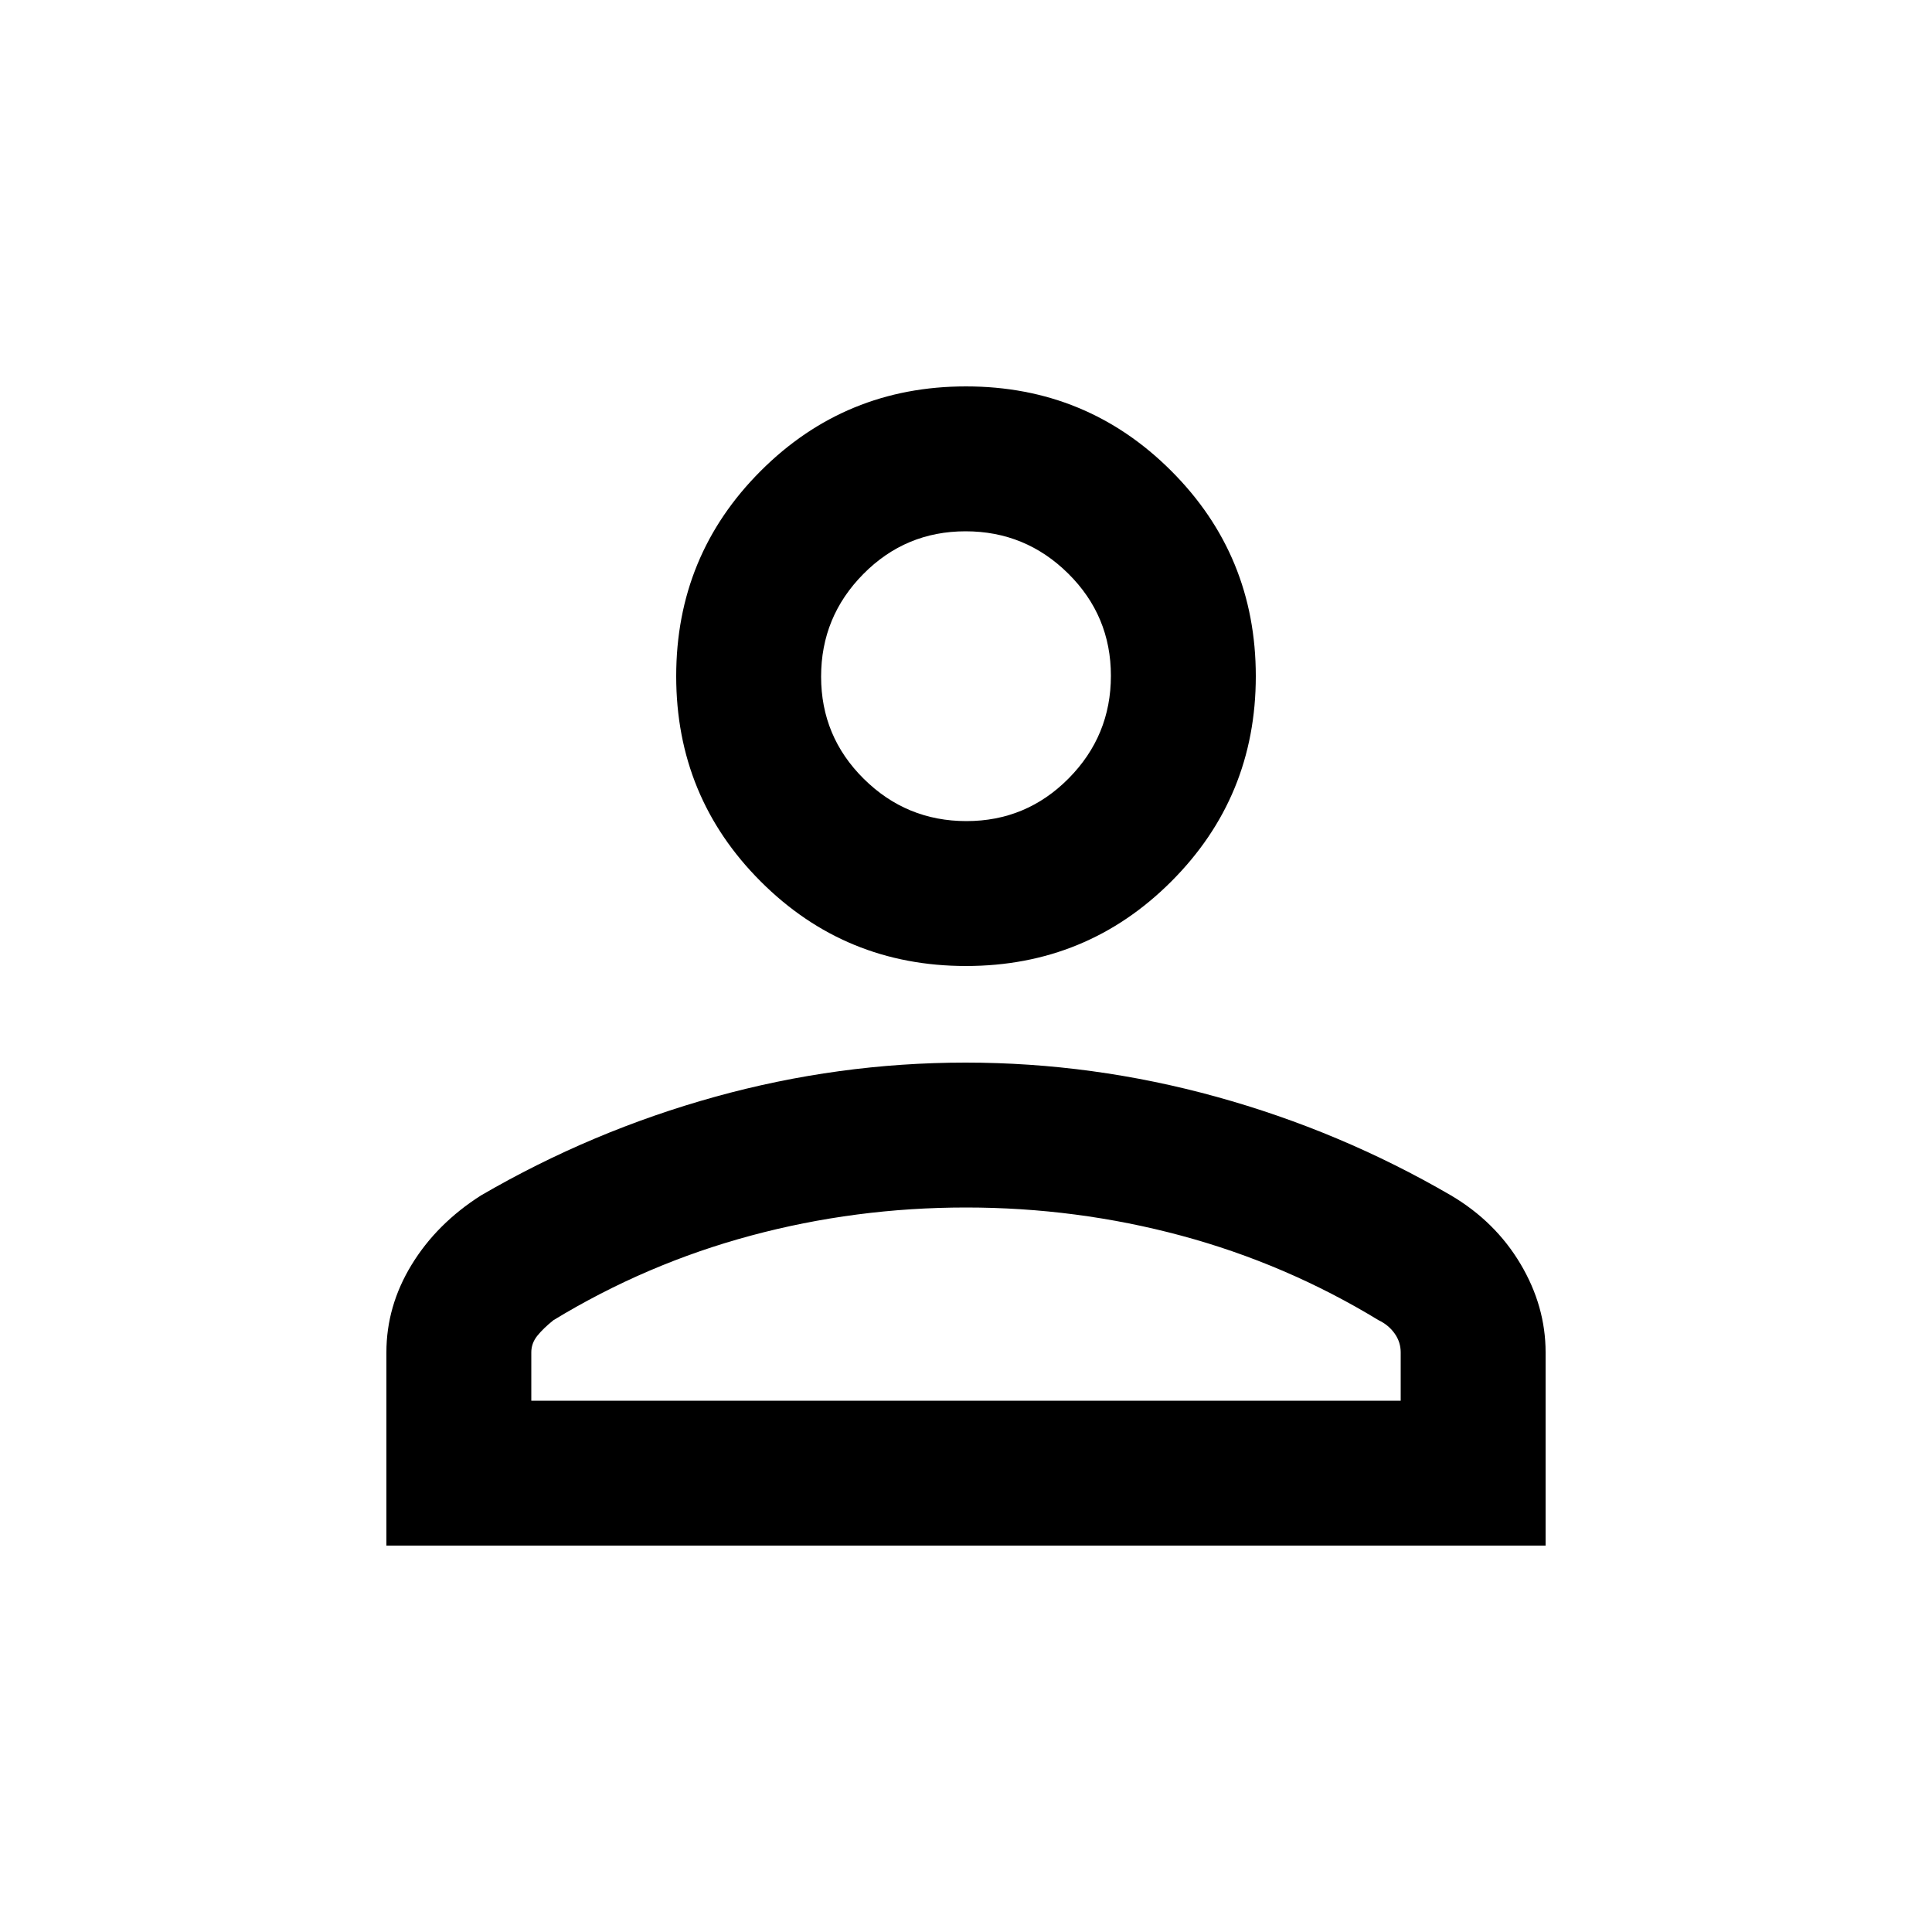
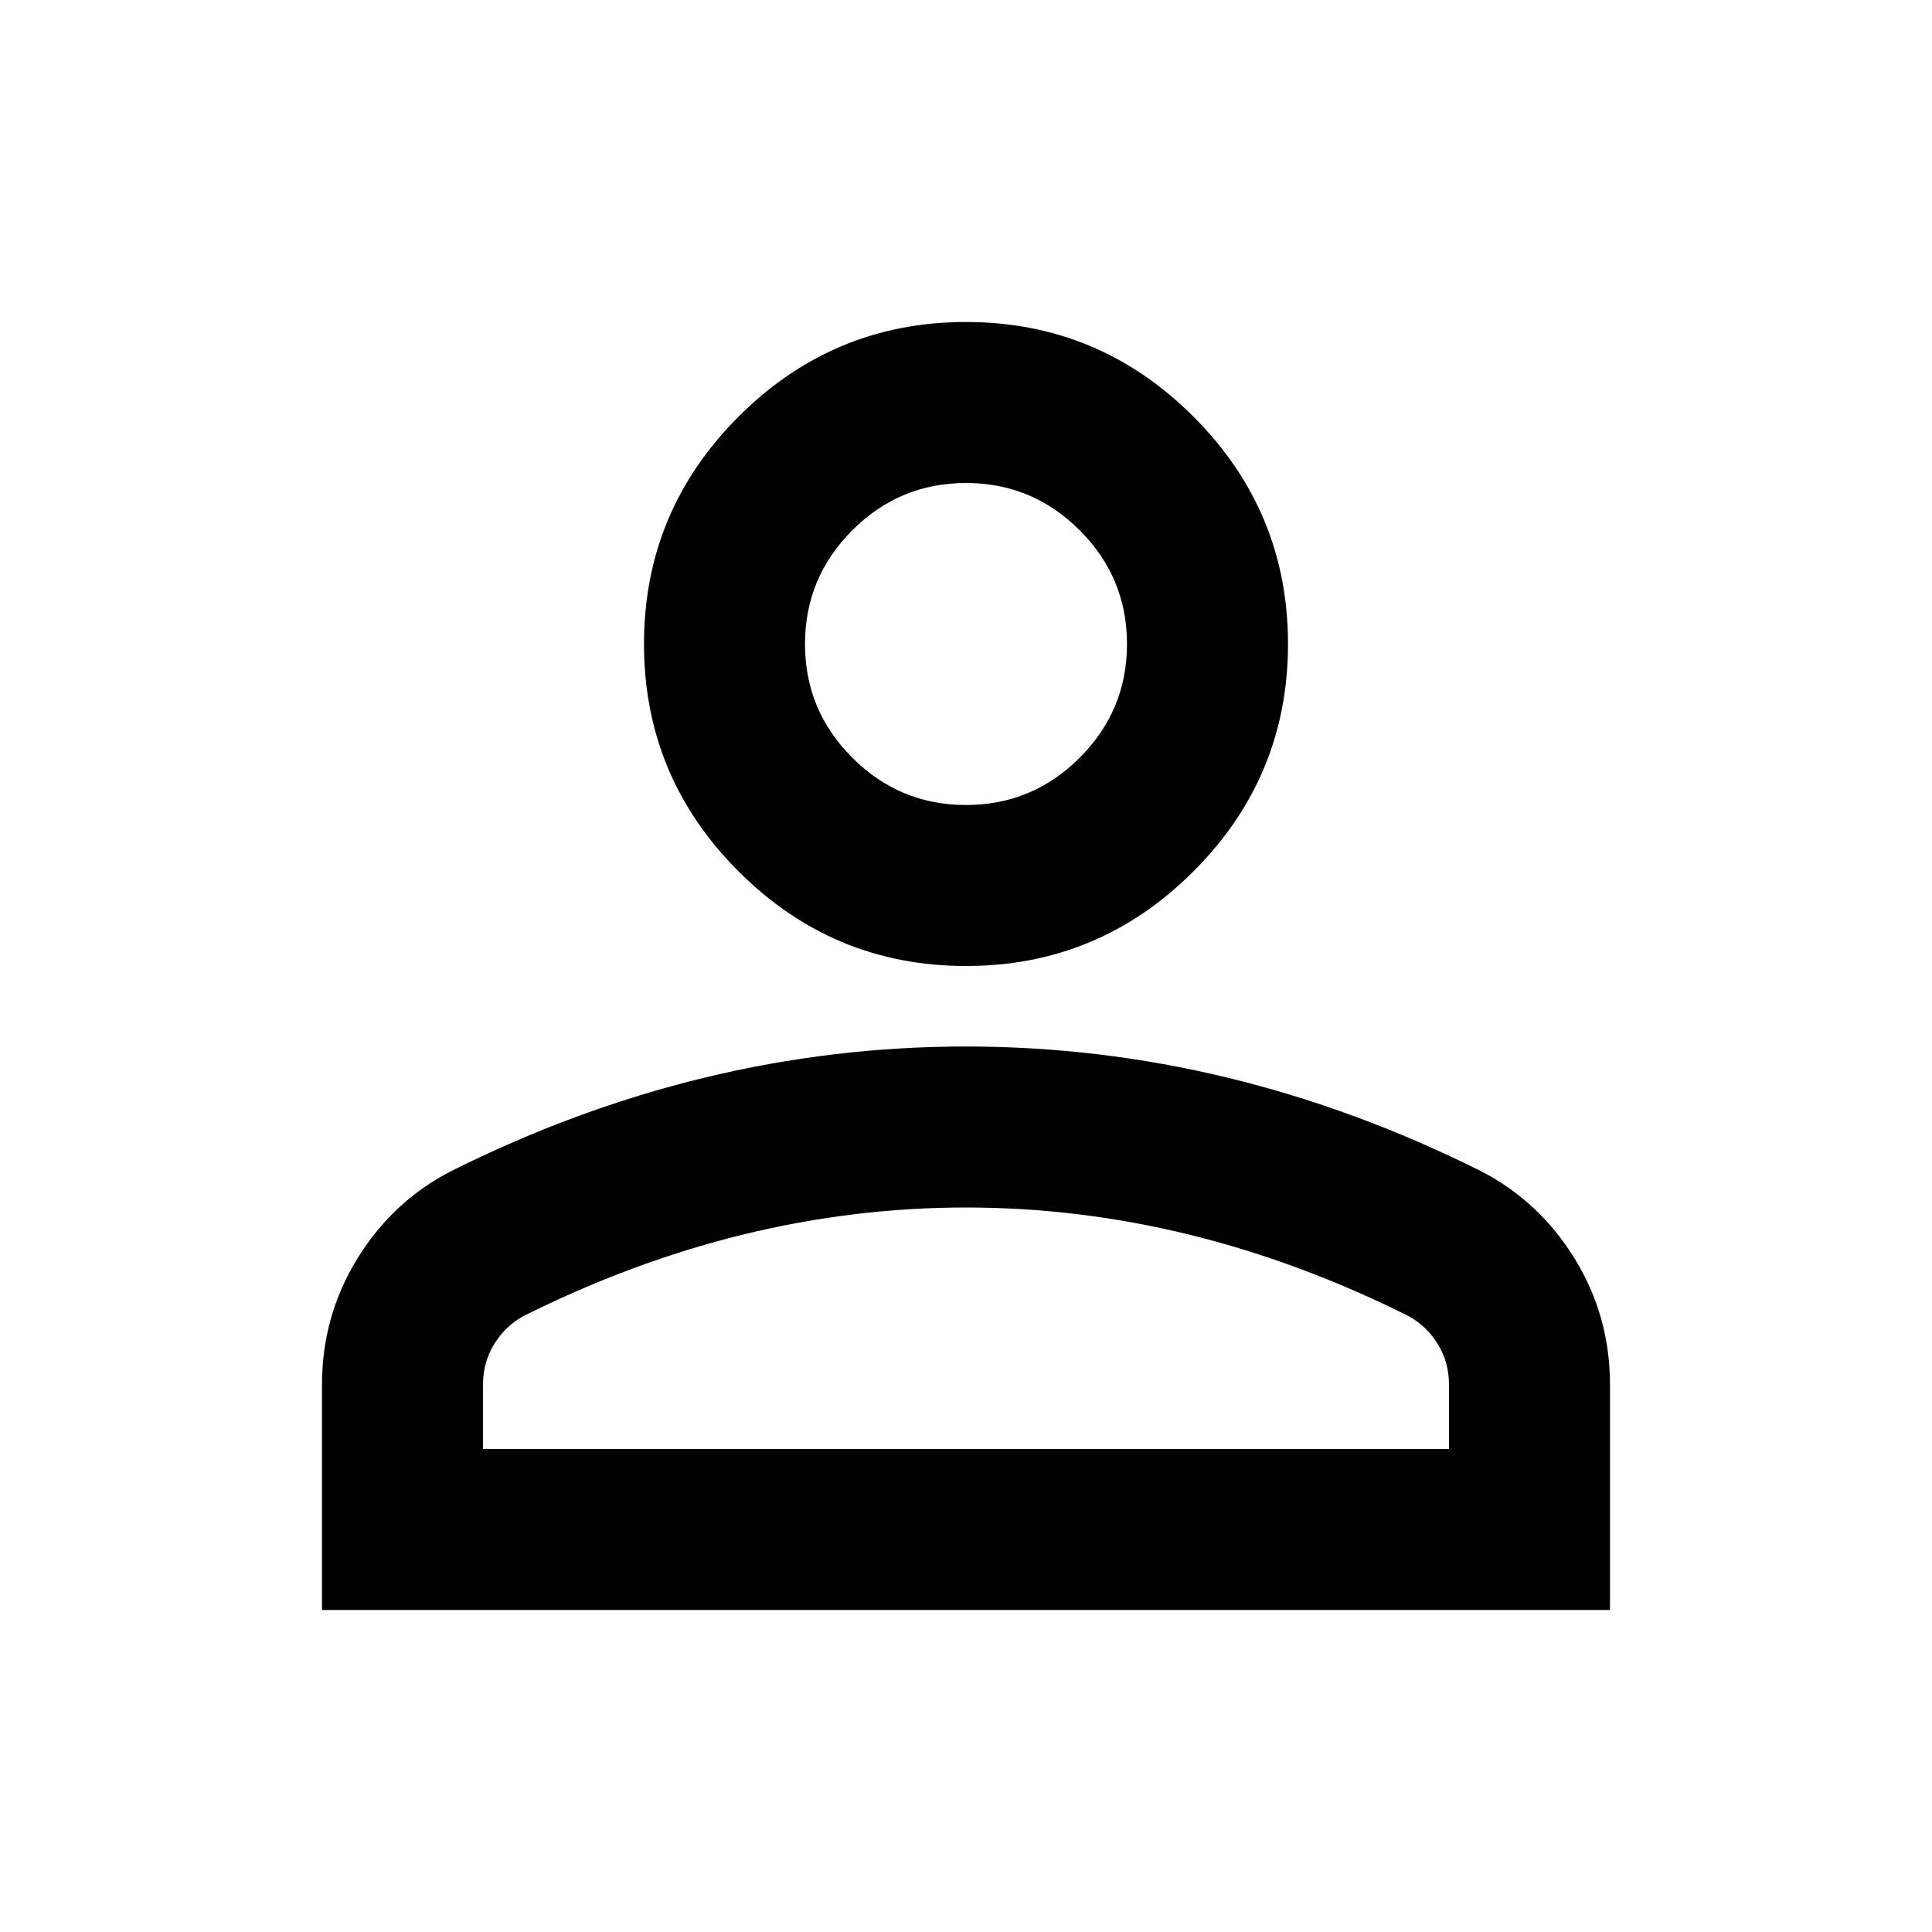
- <svg xmlns="http://www.w3.org/2000/svg" height="20px" viewBox="0 -960 960 960" width="20px" fill="#000000">
-   <path d="M480-480q-60 0-102-42t-42-102q0-60 42-102t102-42q60 0 102 42t42 102q0 60-42 102t-102 42ZM192-192v-96q0-23 12.5-43.5T239-366q55-32 116.29-49 61.29-17 124.5-17t124.71 17Q666-398 721-366q22 13 34.5 34t12.5 44v96H192Zm72-72h432v-24q0-5.18-3.03-9.41-3.02-4.24-7.97-6.59-46-28-98-42t-107-14q-55 0-107 14t-98 42q-5 4-8 7.72-3 3.73-3 8.28v24Zm216.21-288Q510-552 531-573.21t21-51Q552-654 530.79-675t-51-21Q450-696 429-674.79t-21 51Q408-594 429.21-573t51 21Zm-.21-72Zm0 360Z" />
+ <svg xmlns="http://www.w3.org/2000/svg" height="24px" viewBox="0 -960 960 960" width="24px" fill="#000">
+   <path d="M480-480q-66 0-113-47t-47-113q0-66 47-113t113-47q66 0 113 47t47 113q0 66-47 113t-113 47ZM160-160v-112q0-34 17.5-62.5T224-378q62-31 126-46.5T480-440q66 0 130 15.5T736-378q29 15 46.5 43.5T800-272v112H160Zm80-80h480v-32q0-11-5.5-20T700-306q-54-27-109-40.5T480-360q-56 0-111 13.5T260-306q-9 5-14.5 14t-5.5 20v32Zm240-320q33 0 56.5-23.5T560-640q0-33-23.5-56.5T480-720q-33 0-56.5 23.5T400-640q0 33 23.5 56.5T480-560Zm0-80Zm0 400Z" />
</svg>
